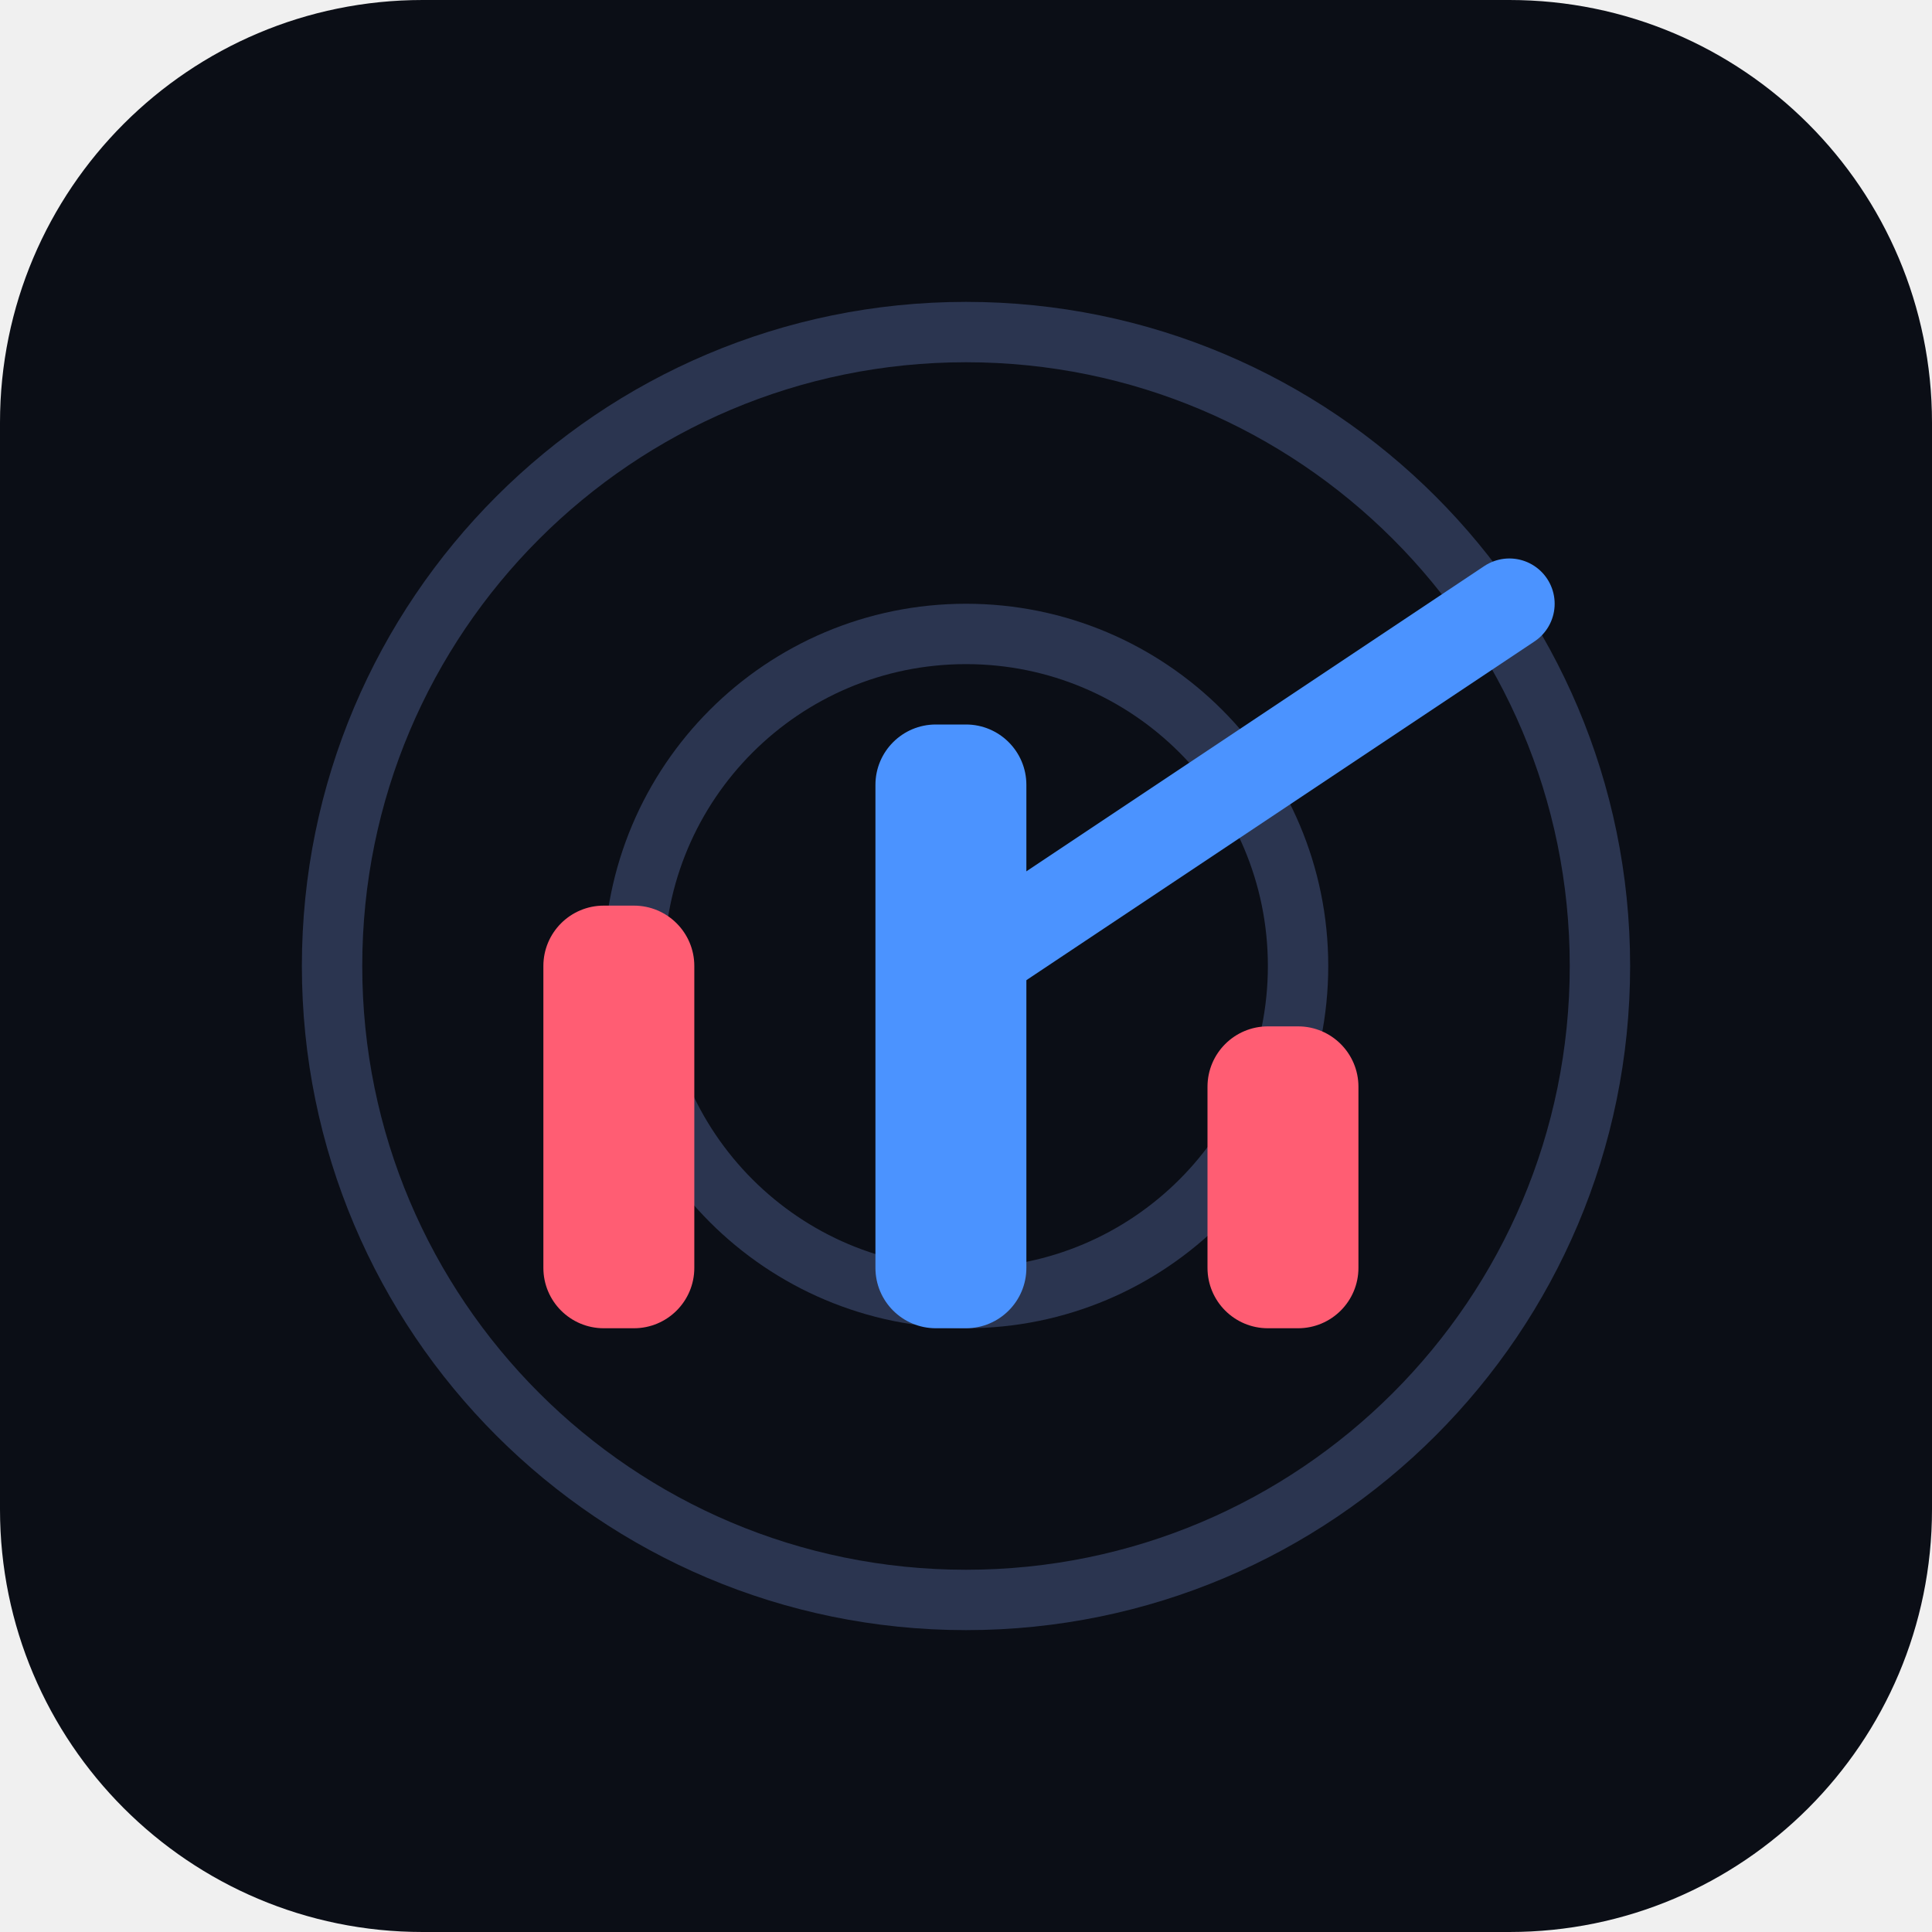
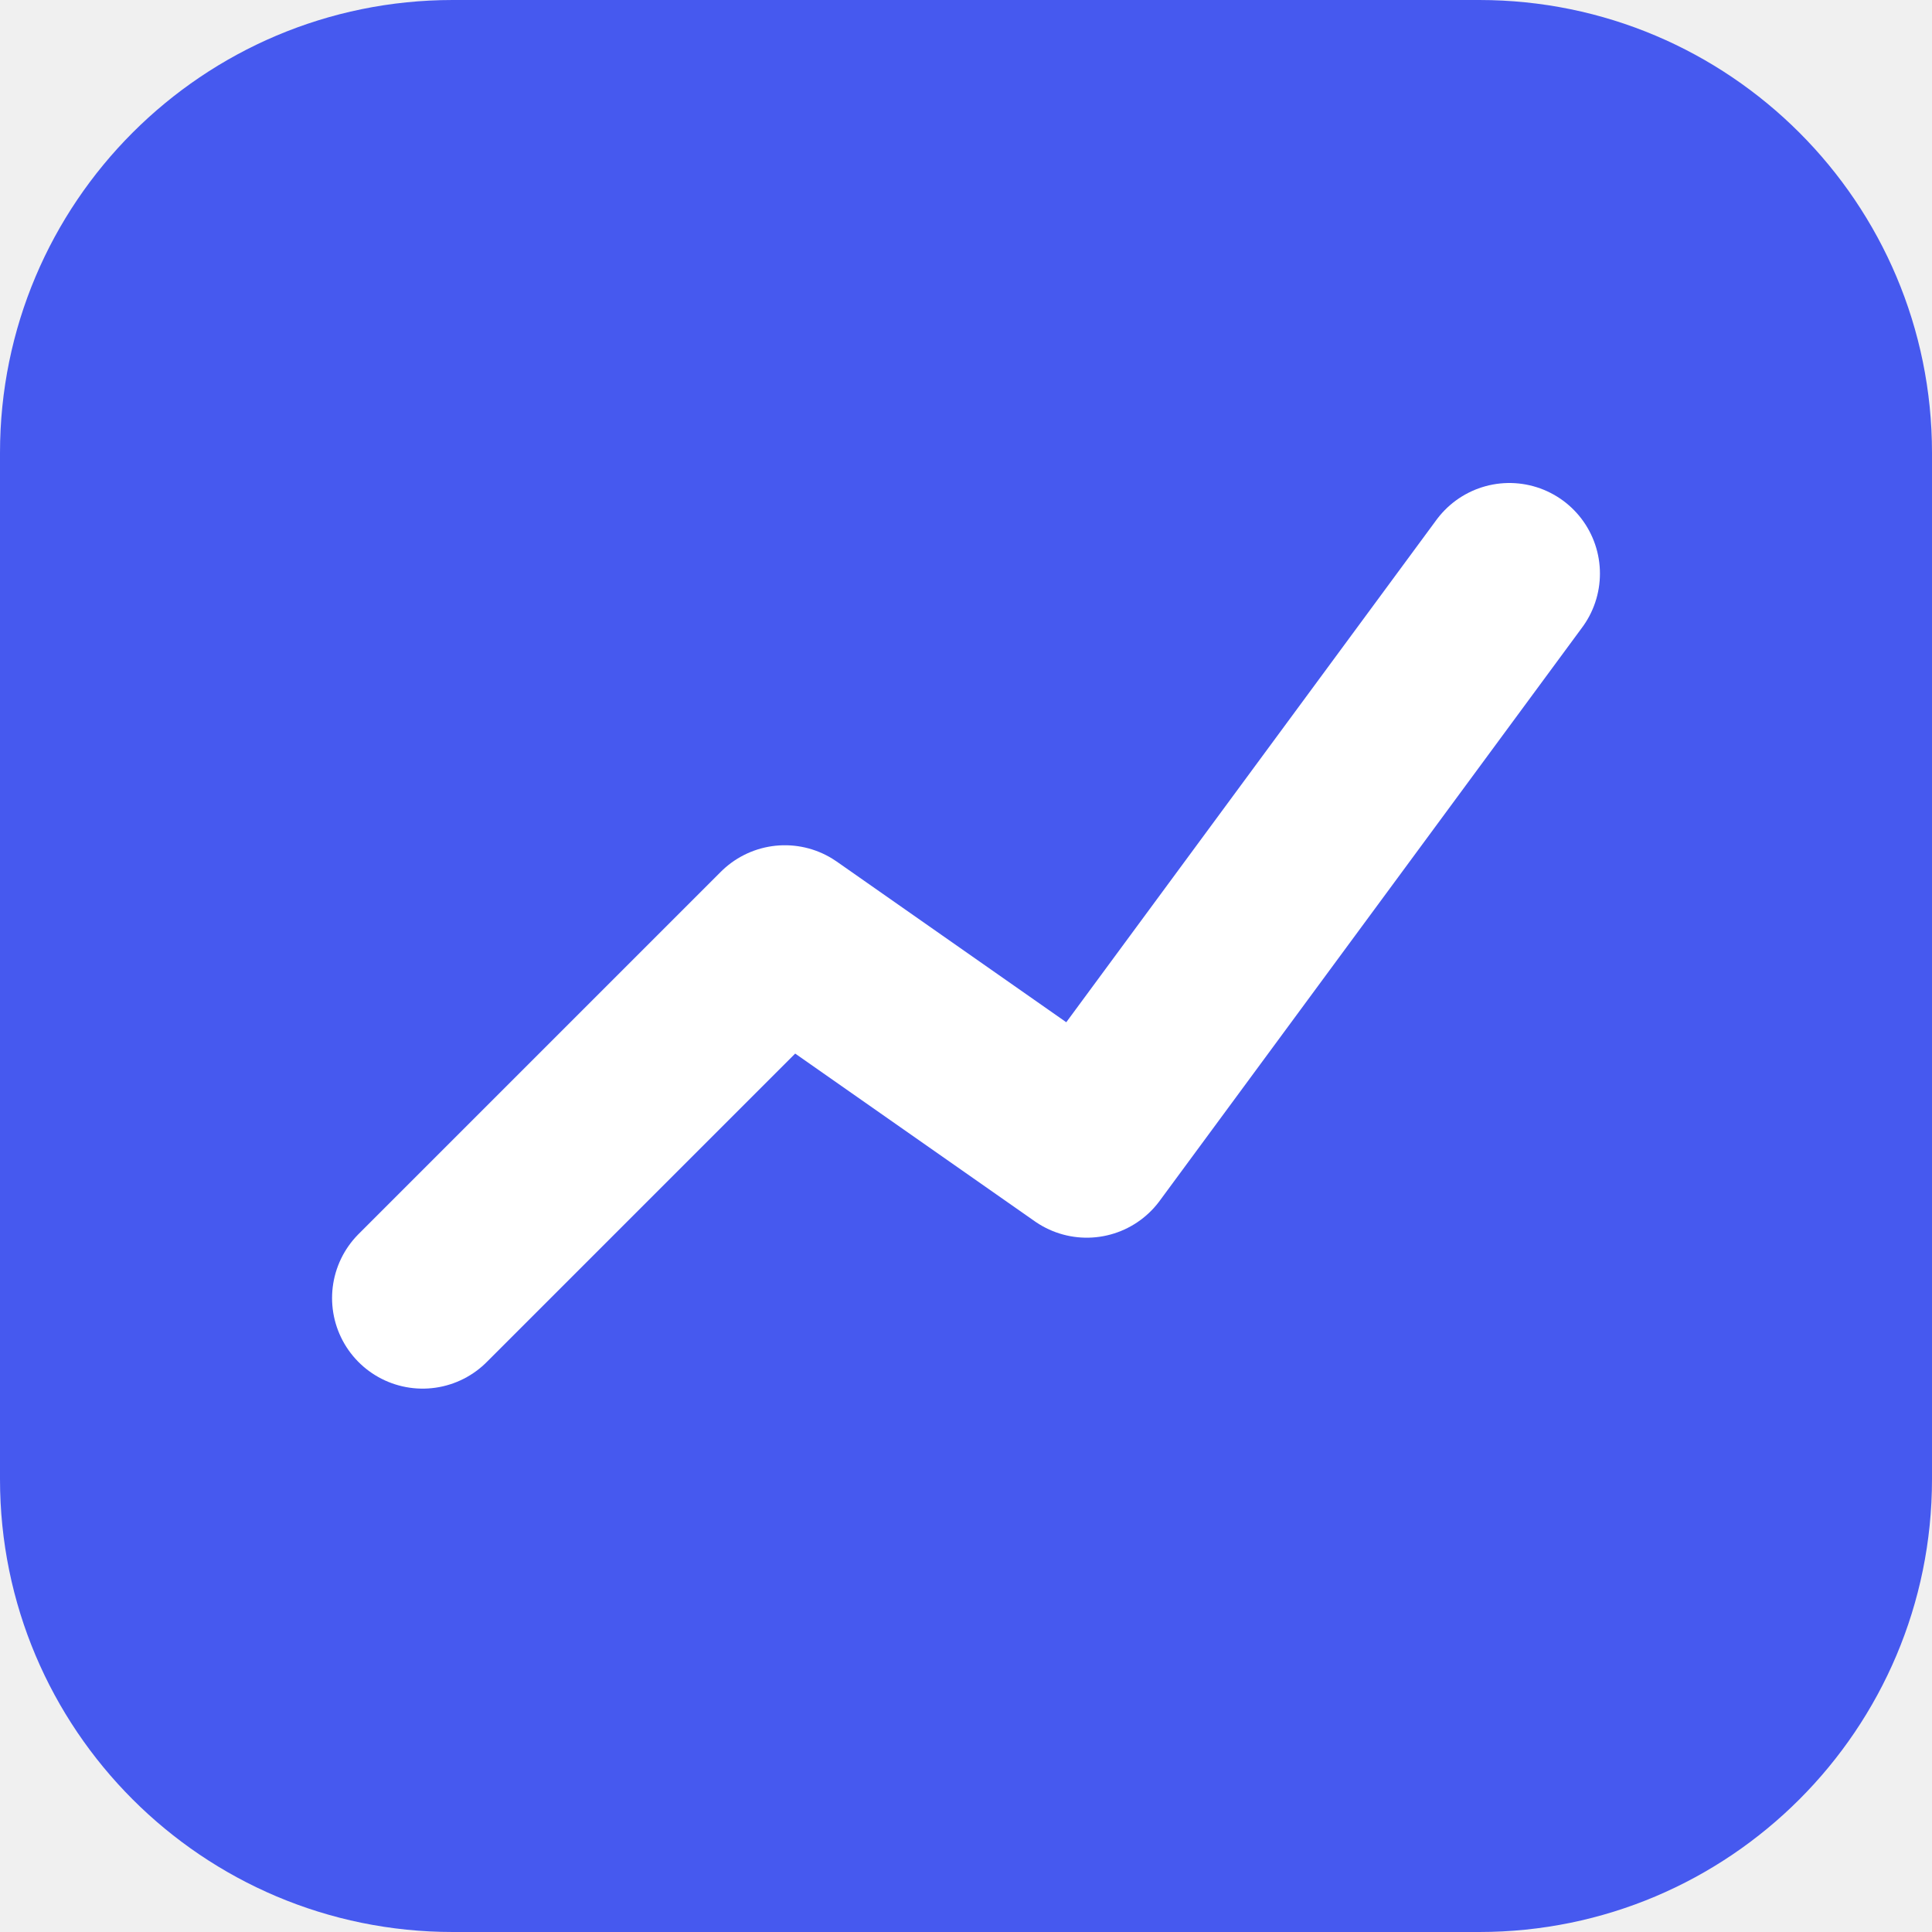
- <svg xmlns="http://www.w3.org/2000/svg" viewBox="0 0 64 64">
-   <rect width="64" height="64" rx="14" fill="#0b0e16" />
-   <circle cx="32" cy="32" r="21" fill="none" stroke="#2b3550" stroke-width="2" />
-   <circle cx="32" cy="32" r="11" fill="none" stroke="#2b3550" stroke-width="2" />
-   <path d="M32 32 L50 20" stroke="#4b93ff" stroke-width="3" stroke-linecap="round" />
-   <rect x="18" y="30" width="5" height="14" rx="2" fill="#ff5d73" />
-   <rect x="29" y="24" width="5" height="20" rx="2" fill="#4b93ff" />
-   <rect x="40" y="34" width="5" height="10" rx="2" fill="#ff5d73" />
+ <svg xmlns="http://www.w3.org/2000/svg" viewBox="0 0 64 64" role="img" aria-label="종목 상황실">
+   <rect width="64" height="64" rx="15" fill="#4659EF" />
+   <path d="M14 43 L26 31 L36 38 L50 19" fill="none" stroke="#fff" stroke-width="6" stroke-linecap="round" stroke-linejoin="round" />
</svg>
